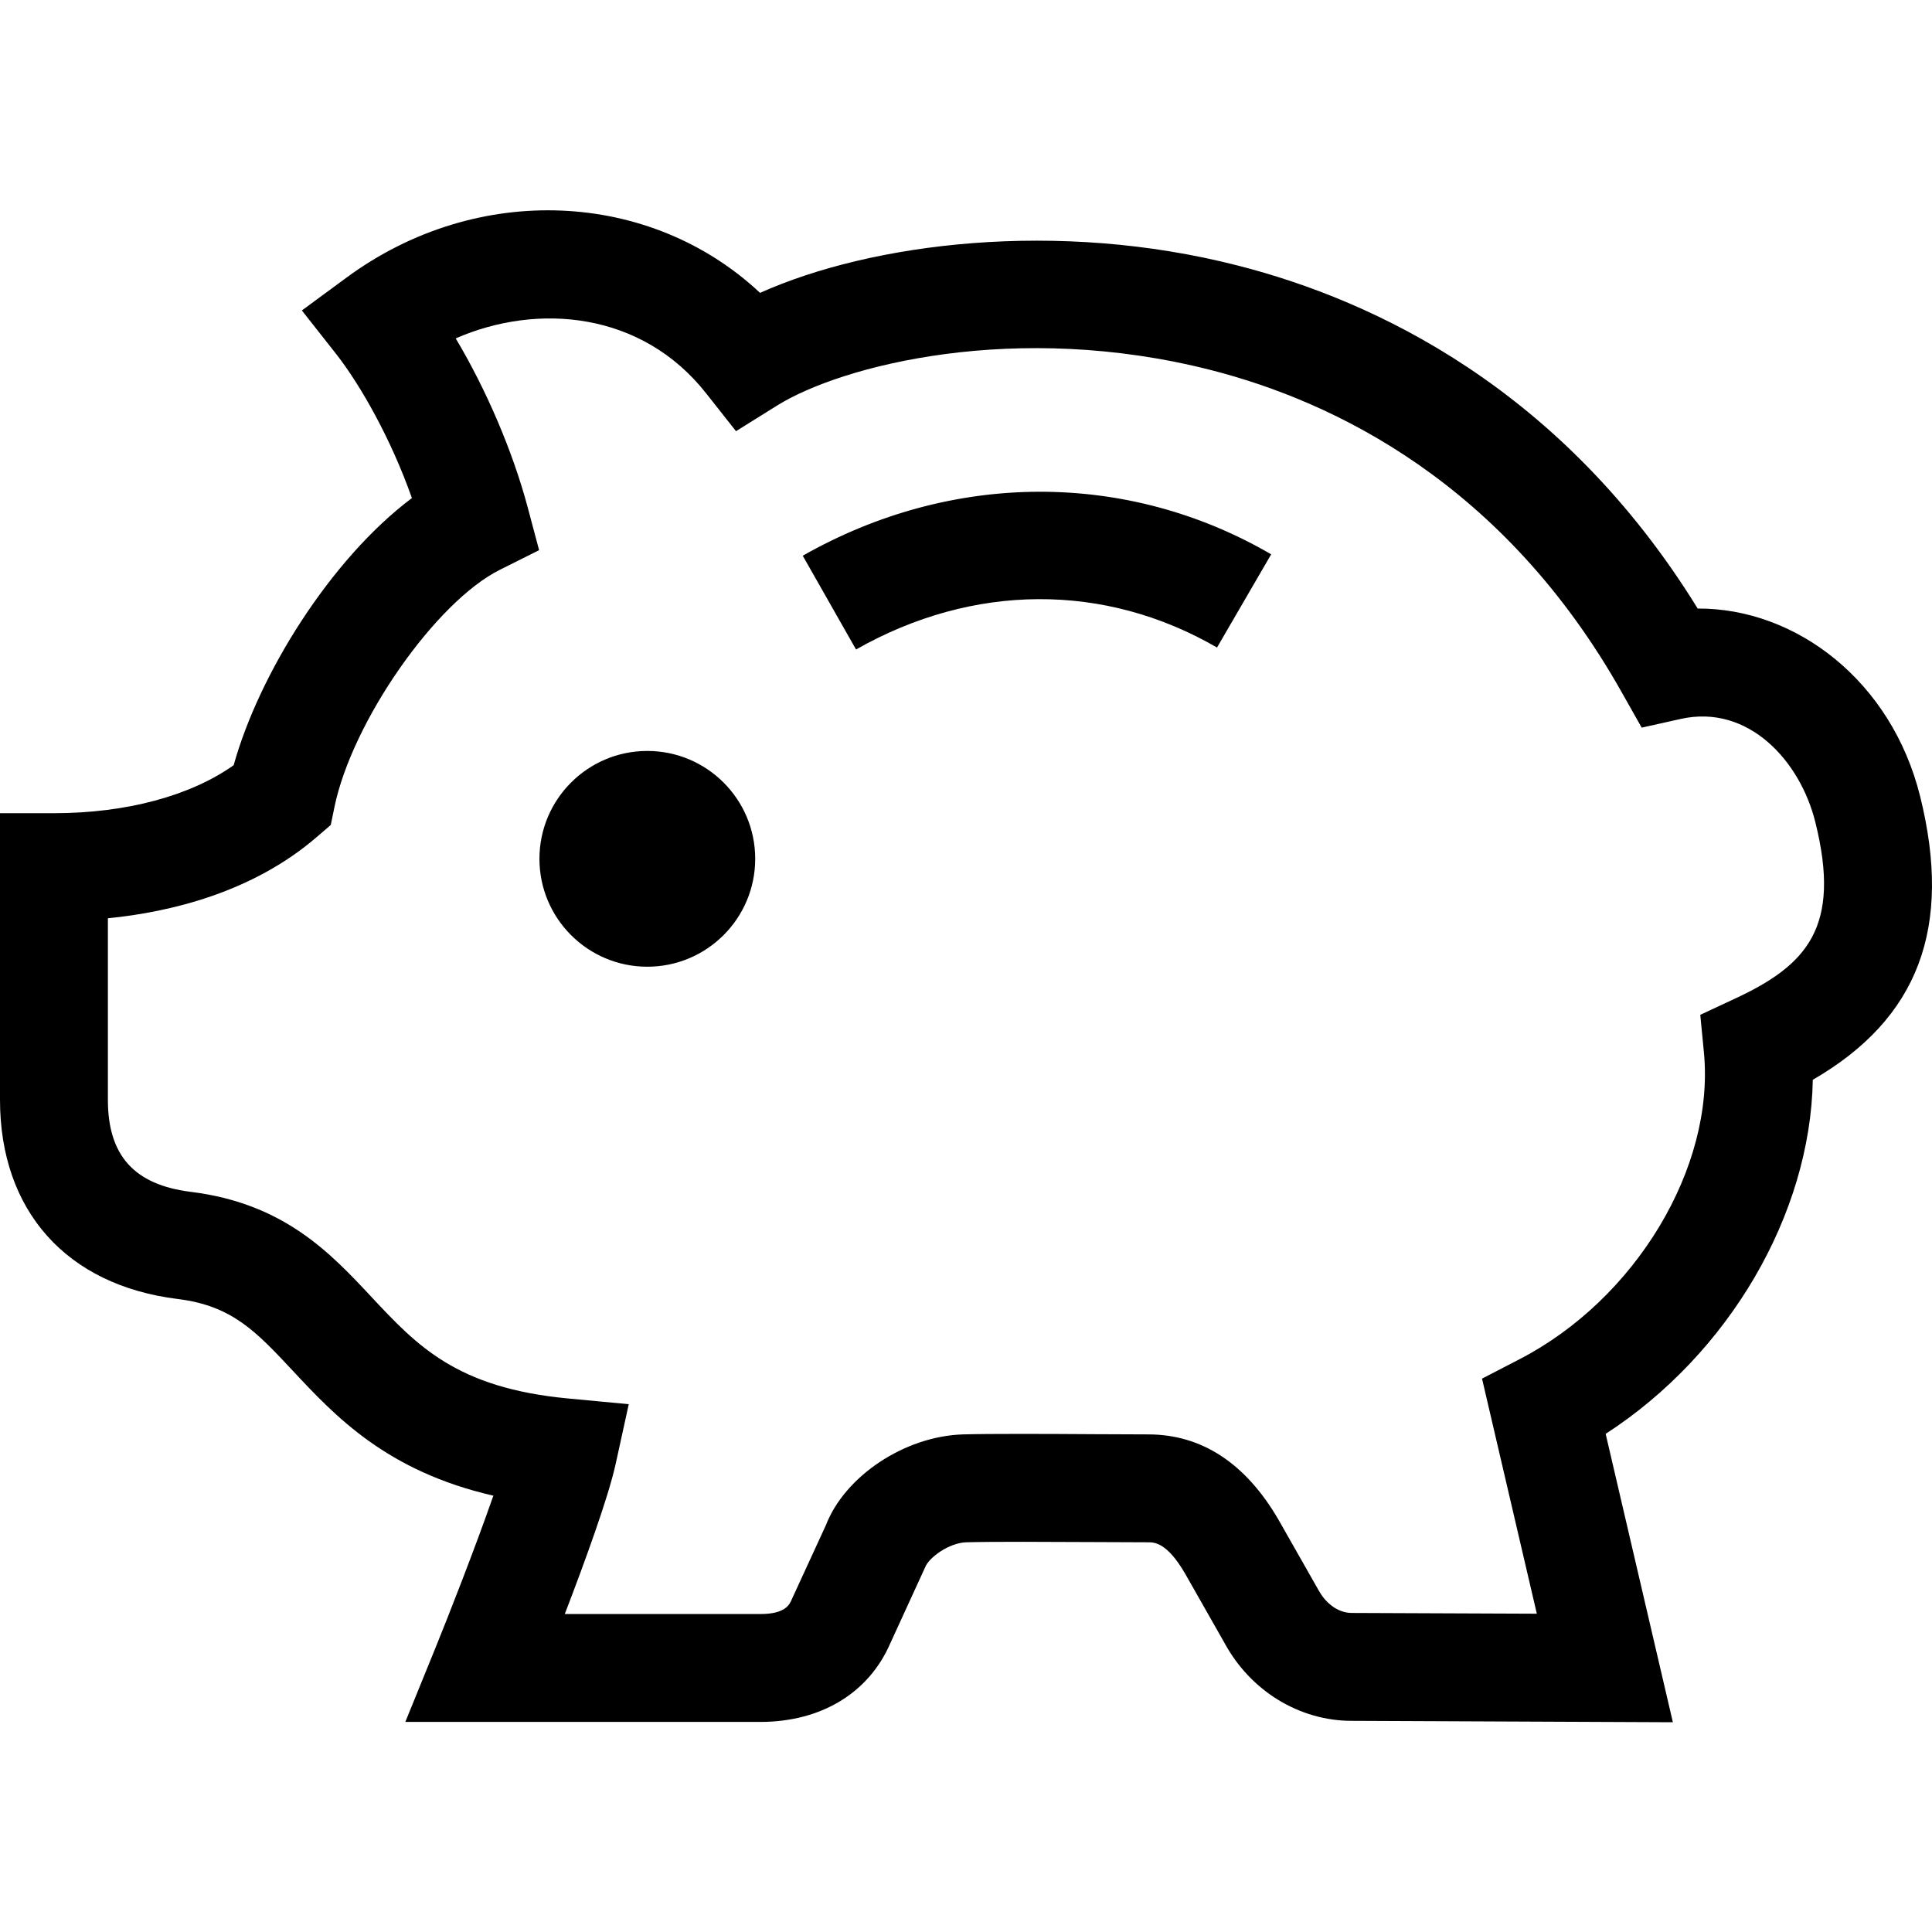
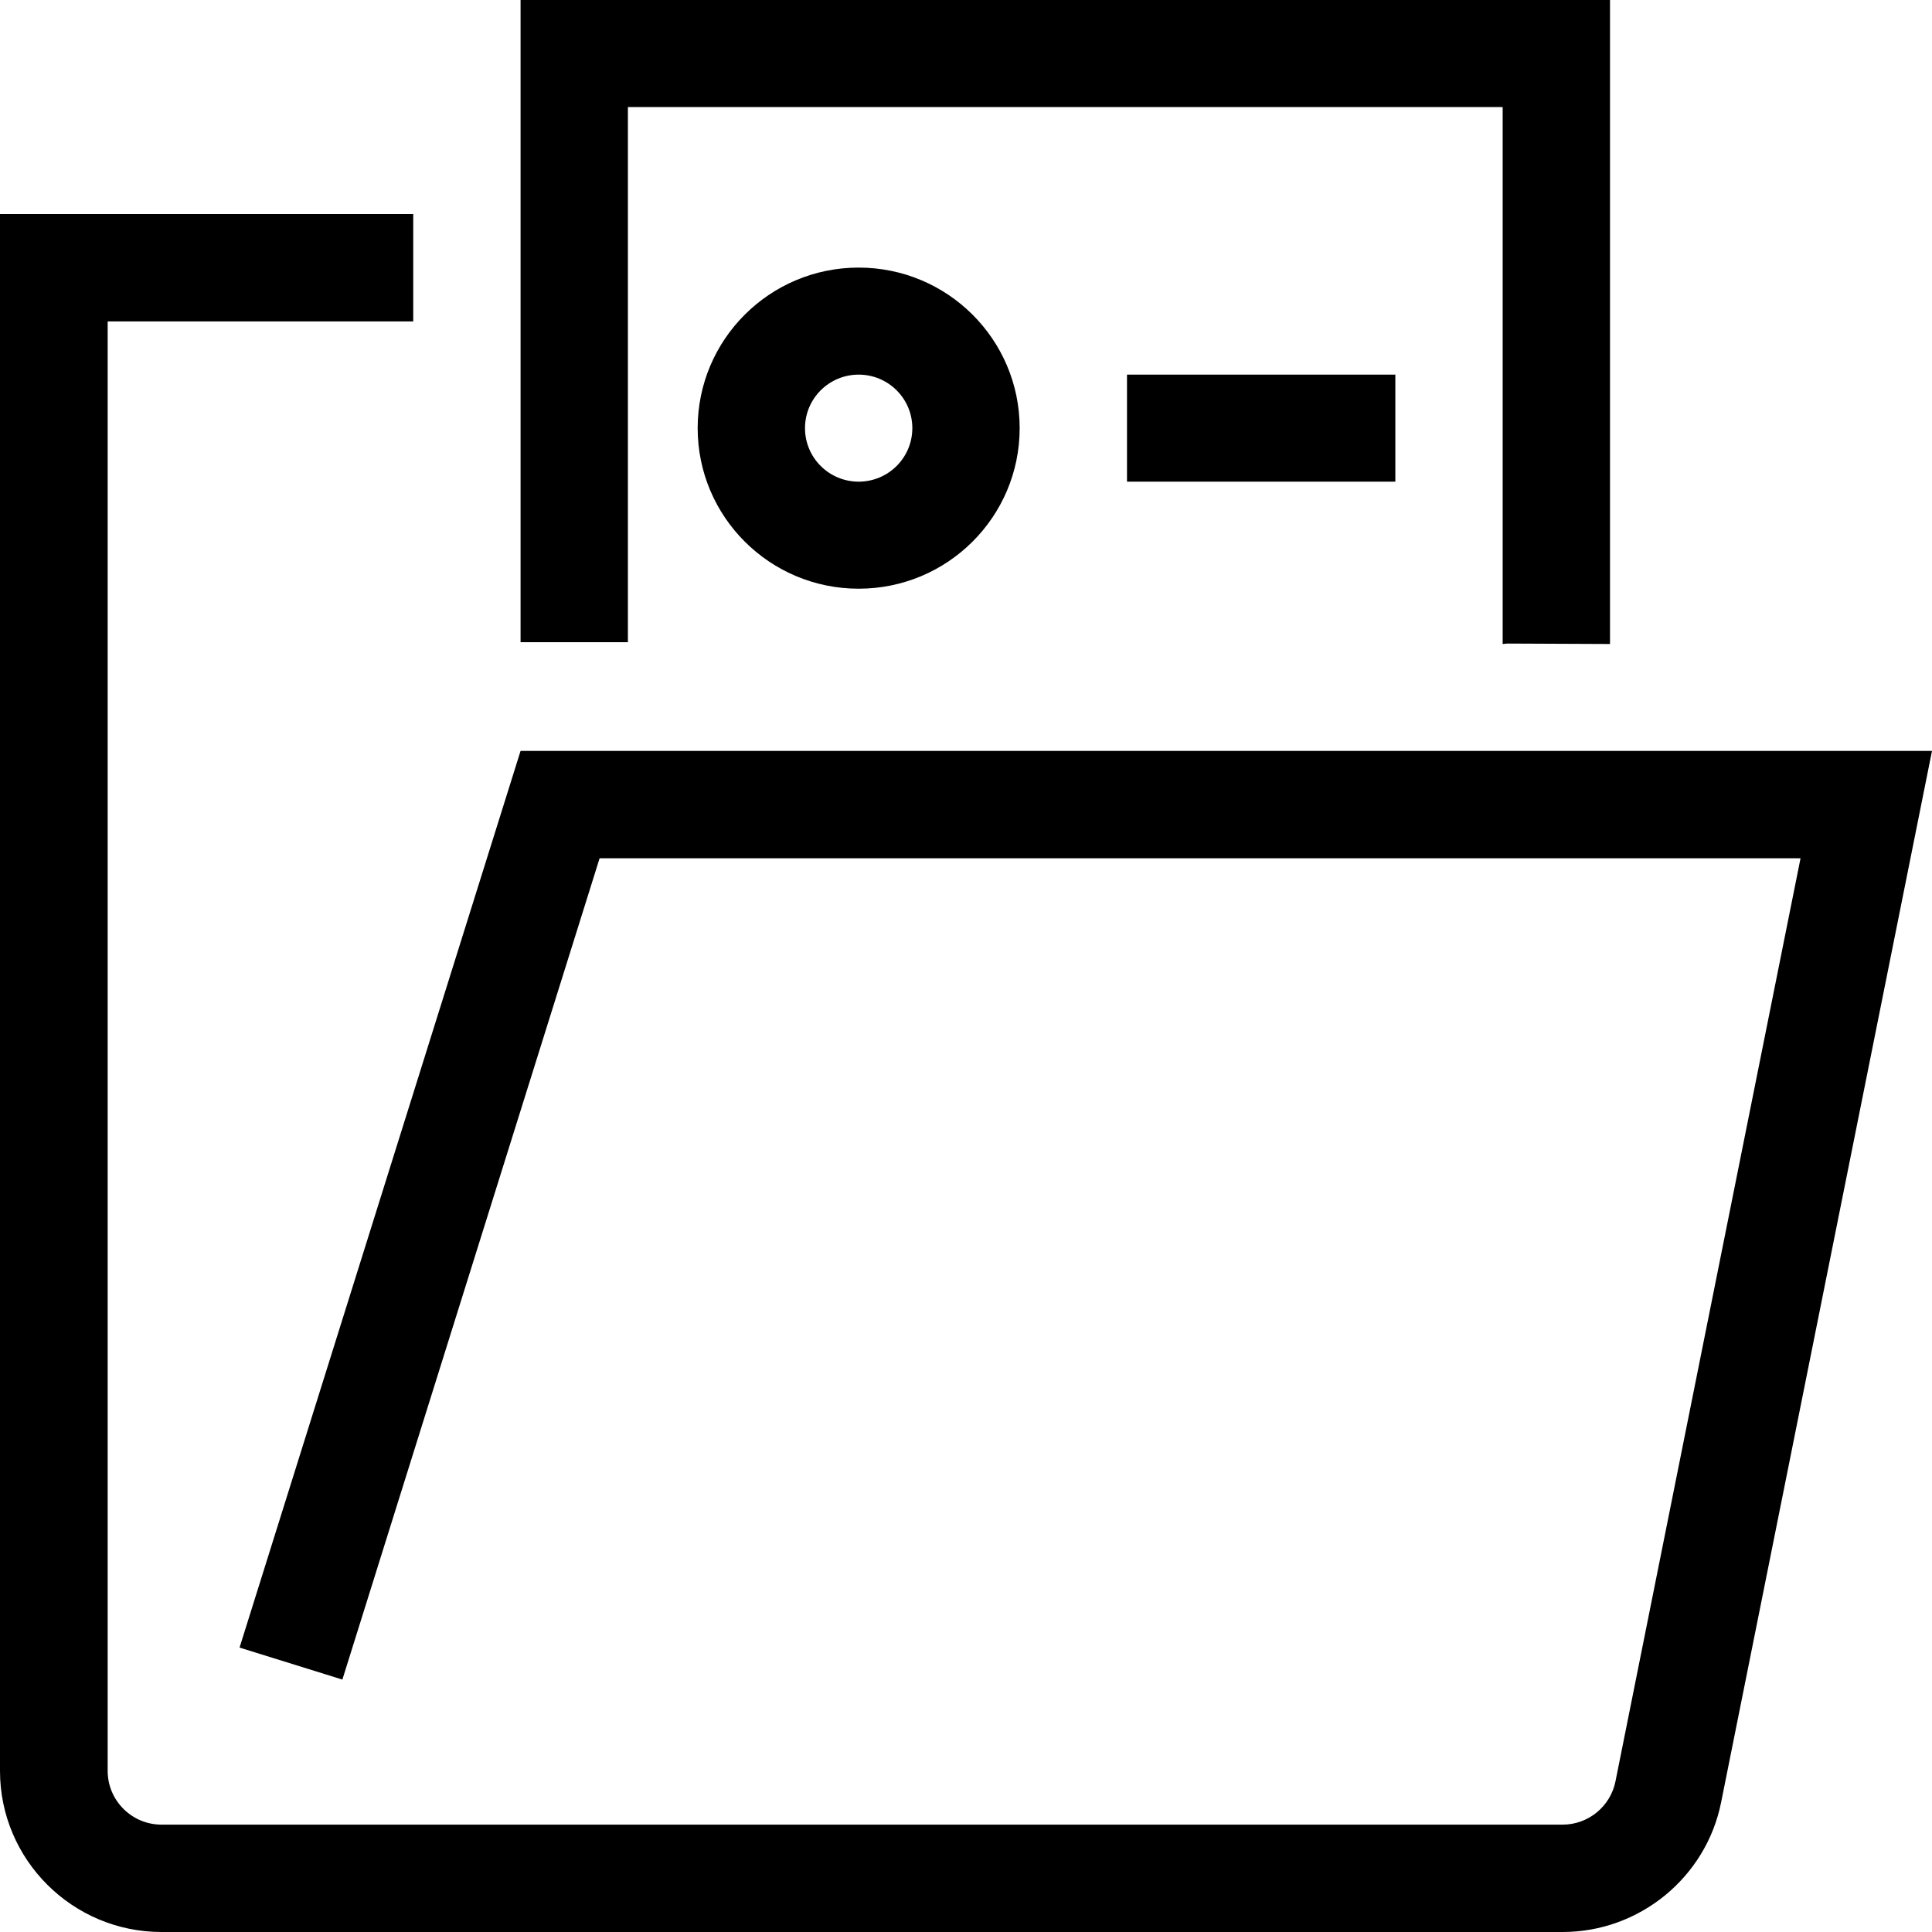
<svg xmlns="http://www.w3.org/2000/svg" viewBox="0 0 1920 1920">
-   <path d="M561.273 1604.006h194.274c24.874 0 29.055-9.328 31.2-14.367l34.094-74.086c18.656-48.247 77.731-88.238 136.164-90.061 27.018-.75 83.306-.536 130.802-.214l53.18.214c53.178 0 96.815 28.52 129.515 84.7l40.1 70.548c5.896 10.721 17.582 22.193 32.914 22.193l183.767.751-54.465-233.622 37.096-19.192c115.471-59.612 194.275-190.629 183.446-304.706l-3.645-37.633 34.416-16.082c71.834-33.344 105.821-71.191 79.983-175.19-15.01-61.006-66.581-117.722-133.698-102.82l-38.92 8.685-19.62-34.738C1494.583 479.745 1325.29 399.012 1204.03 367.92c-193.953-49.748-367.856-4.824-431.864 35.167l-40.742 25.41-29.698-37.633c-63.9-81.162-167.363-90.168-248.847-54.572 30.235 50.713 56.61 111.825 71.62 168.22l11.257 42.244-39.026 19.513c-63.9 31.95-146.885 150.96-164.361 235.766l-3.646 17.798-13.83 11.901c-63.58 54.894-145.063 74.622-207.677 80.84v180.337c0 55.537 26.268 84.593 82.556 91.562 92.527 11.472 138.737 60.898 179.479 104.535 45.352 48.461 84.593 90.382 195.346 100.782l60.255 5.683-12.973 59.183c-7.183 33.022-30.77 97.78-50.605 149.35Zm1101.209 107.537-319.18-1.394c-52 0-100.568-29.699-126.407-77.41l-39.241-69.046c-18.012-30.986-30.664-30.986-36.668-30.986l-53.822-.214c-45.995-.214-100.568-.536-126.836.214-17.476.536-37.203 15.332-40.849 24.66l-34.952 76.23c-21.443 48.998-68.618 77.624-128.98 77.624H402.808l30.02-73.764c12.33-30.342 39.241-98.746 57.468-151.067-106.036-24.338-157.07-78.91-199.313-124.155-36.454-39.026-60.47-64.651-114.292-71.298C66.045 1277.32 0 1203.234 0 1092.91V808.146h53.608c71.834 0 135.734-17.262 178.62-47.711 24.767-89.418 95.744-204.353 177.12-265.465-20.692-58.755-51.034-112.148-75.158-143.026l-34.201-43.422 44.601-32.808c130.053-95.636 302.026-86.63 410.742 15.332 110.754-49.64 295.379-73.228 475.286-27.018 135.306 34.63 321.647 122.01 456.524 340.73 97.673-.429 192.558 71.834 221.078 186.662 32.379 130.481-1.609 220.864-106.68 281.655-2.358 133.912-83.413 272.542-205.853 351.88l66.795 286.588ZM850.722 645.446l-52.964-93.17c148.171-84.271 322.29-84.807 465.529-1.394l-53.822 92.634c-111.719-64.758-242.414-64.114-358.743 1.93M750.519 853.498c0 59.183-48.033 107.215-107.216 107.215-59.183 0-107.215-48.032-107.215-107.215 0-59.183 48.032-107.216 107.215-107.216 59.183 0 107.216 48.033 107.216 107.216" fill-rule="evenodd" />
+   <g fill-rule="evenodd" clip-rule="evenodd" stroke="none" stroke-width="1">
+     <path d="M517.334 0V638.23H624.001V106.372H1493.33V638.23L1493.33 640L1497.99 639.557L1600 640V638.23V0H517.334Z" />
+     <path d="M0 212.743H410.667V319.447H107V1759.94C107 1789.39 131.074 1813.3 160.499 1813.3H1552.99C1578.35 1813.3 1600.39 1795.26 1605.42 1770.4L1789.35 852.965H595.872L340.25 1669.14L238.065 1637.34L517.334 746.261H1920L1710.39 1791.32C1695.41 1865.9 1629.18 1920 1552.99 1920H160.499C72.011 1920 0 1848.19 0 1759.94V212.743Z" />
+     <path fill-rule="evenodd" clip-rule="evenodd" d="M693.333 425.486C693.333 337.365 764.968 265.929 853.333 265.929C941.699 265.929 1013.33 337.365 1013.33 425.486C1013.33 513.607 941.699 585.044 853.333 585.044C764.968 585.044 693.333 513.607 693.333 425.486ZM853.333 372.301C823.878 372.301 800 396.113 800 425.486C800 454.86 823.878 478.672 853.333 478.672C882.788 478.672 906.667 454.86 906.667 425.486C906.667 396.113 882.788 372.301 853.333 372.301Z" />
+     <path d="M1386.67 372.301H1120V478.672H1386.67V372.301Z" />
+   </g>
</svg>
